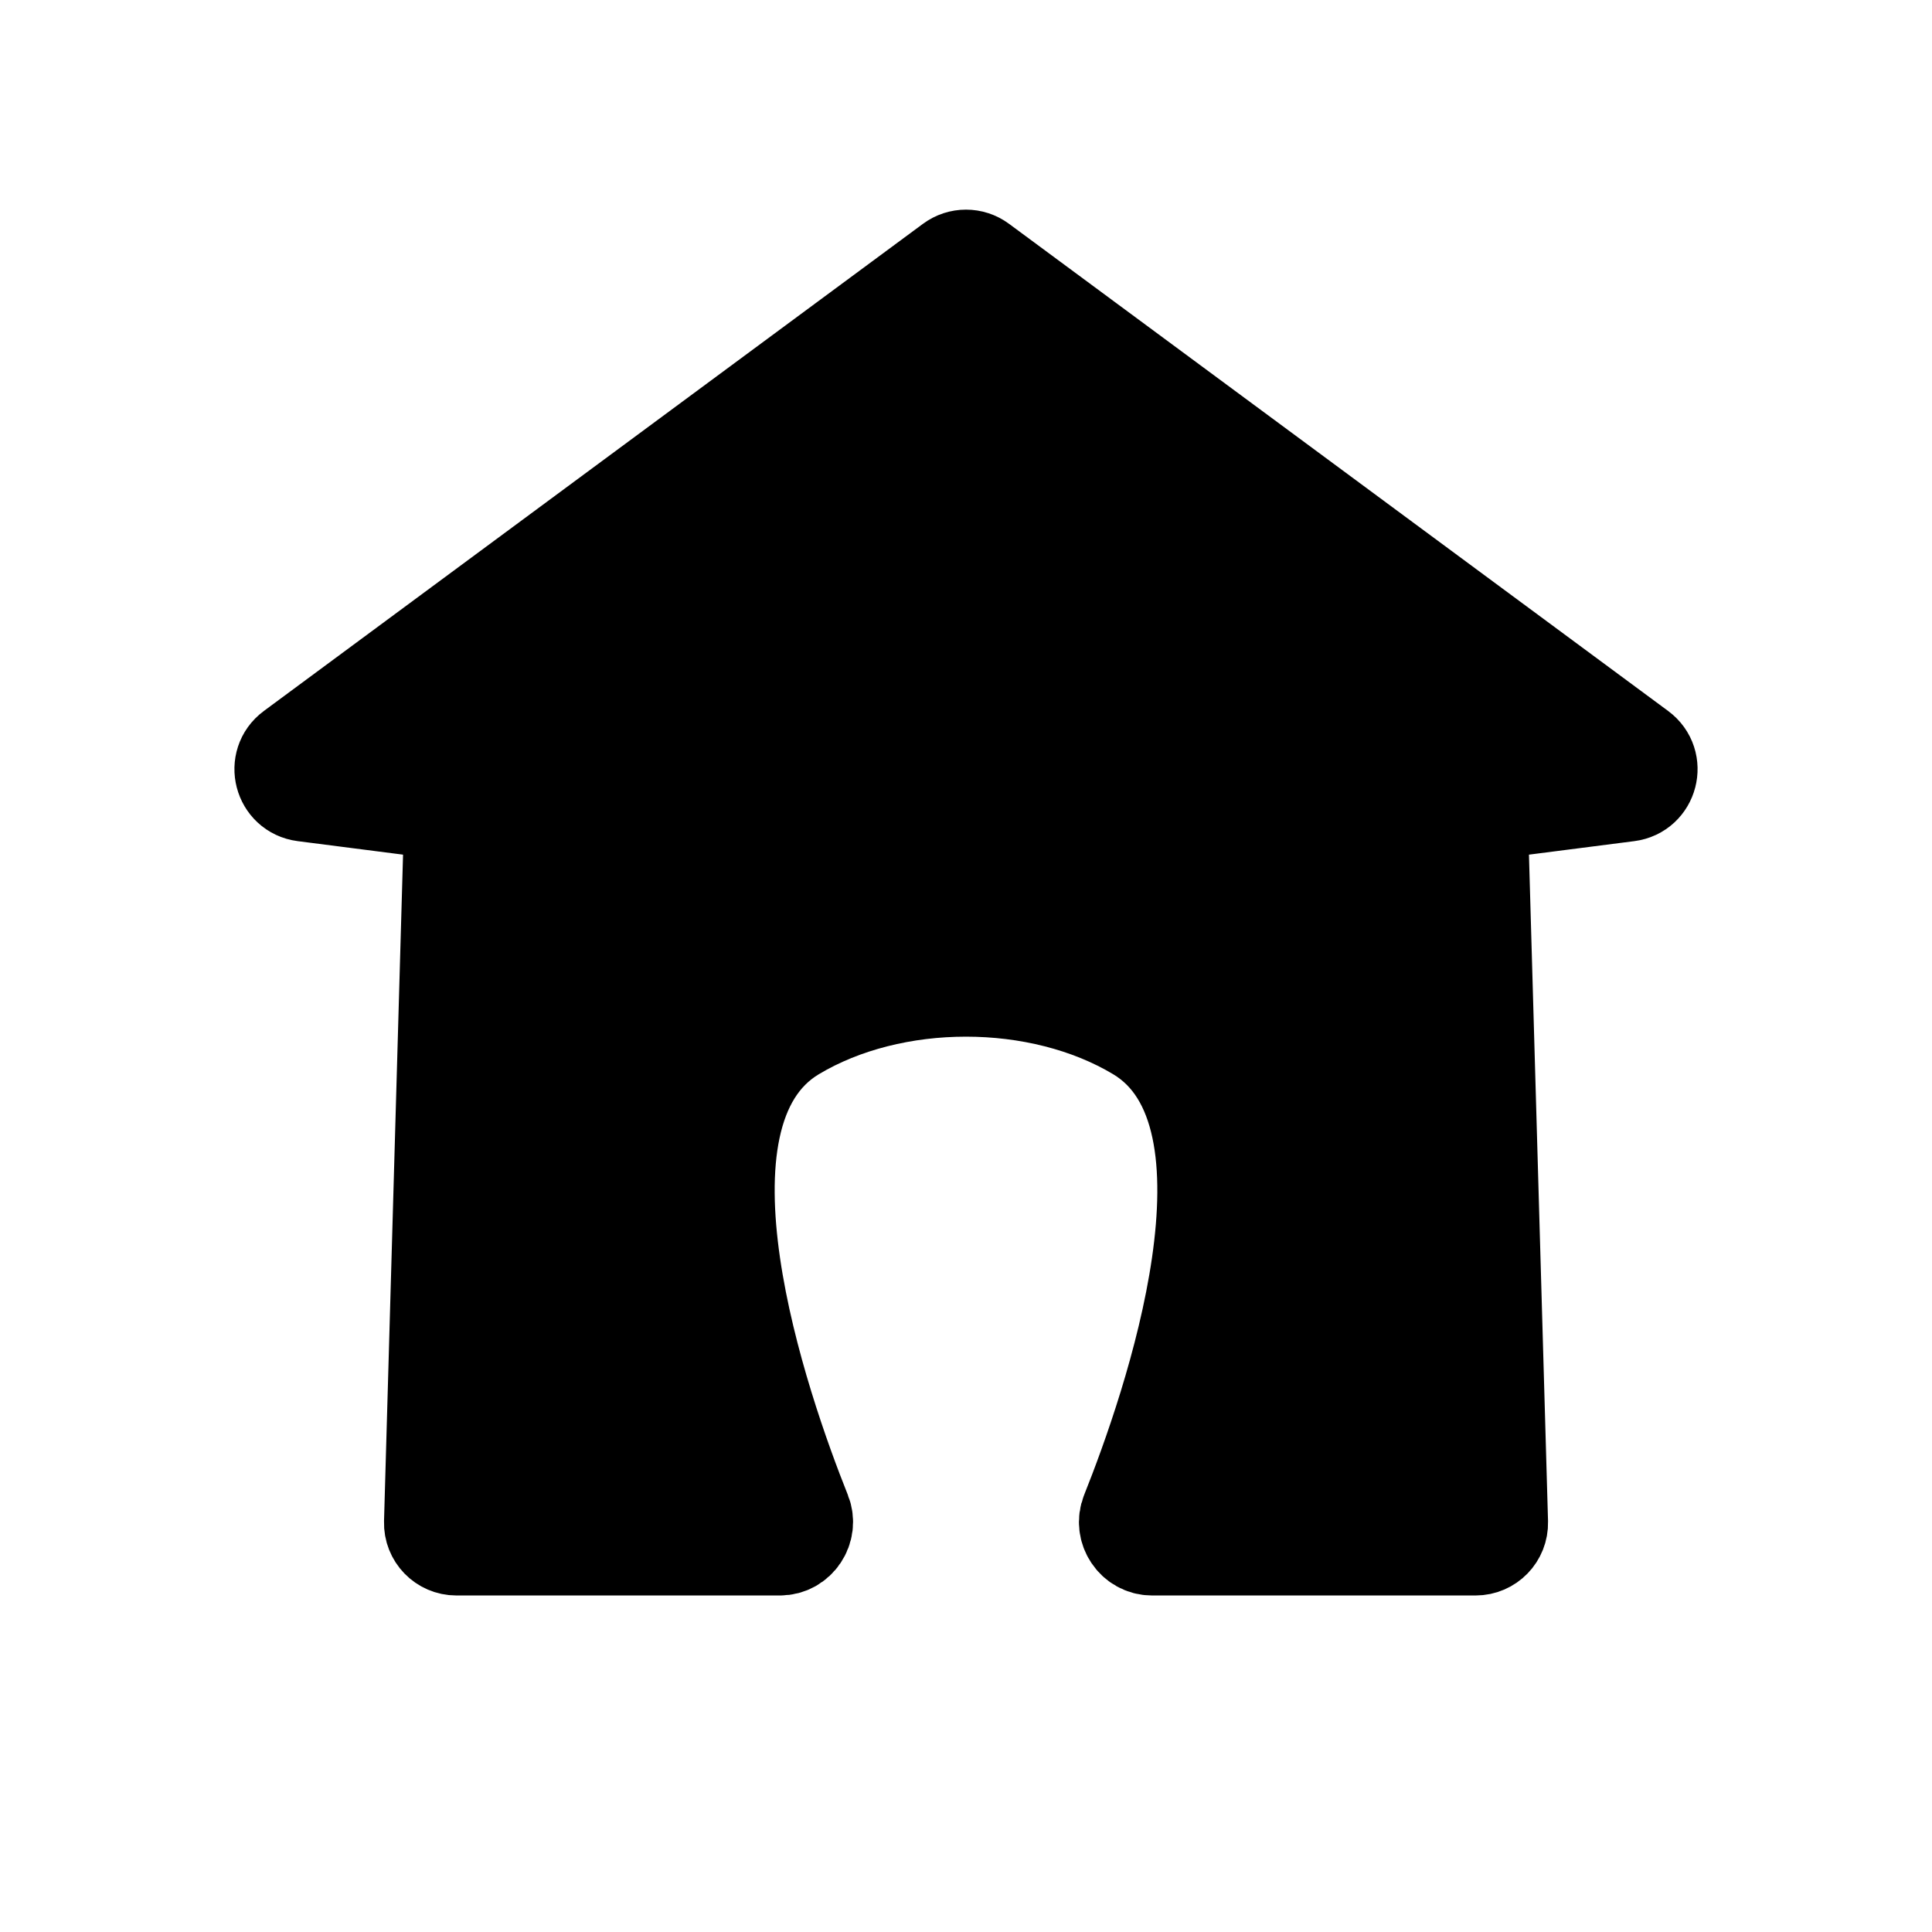
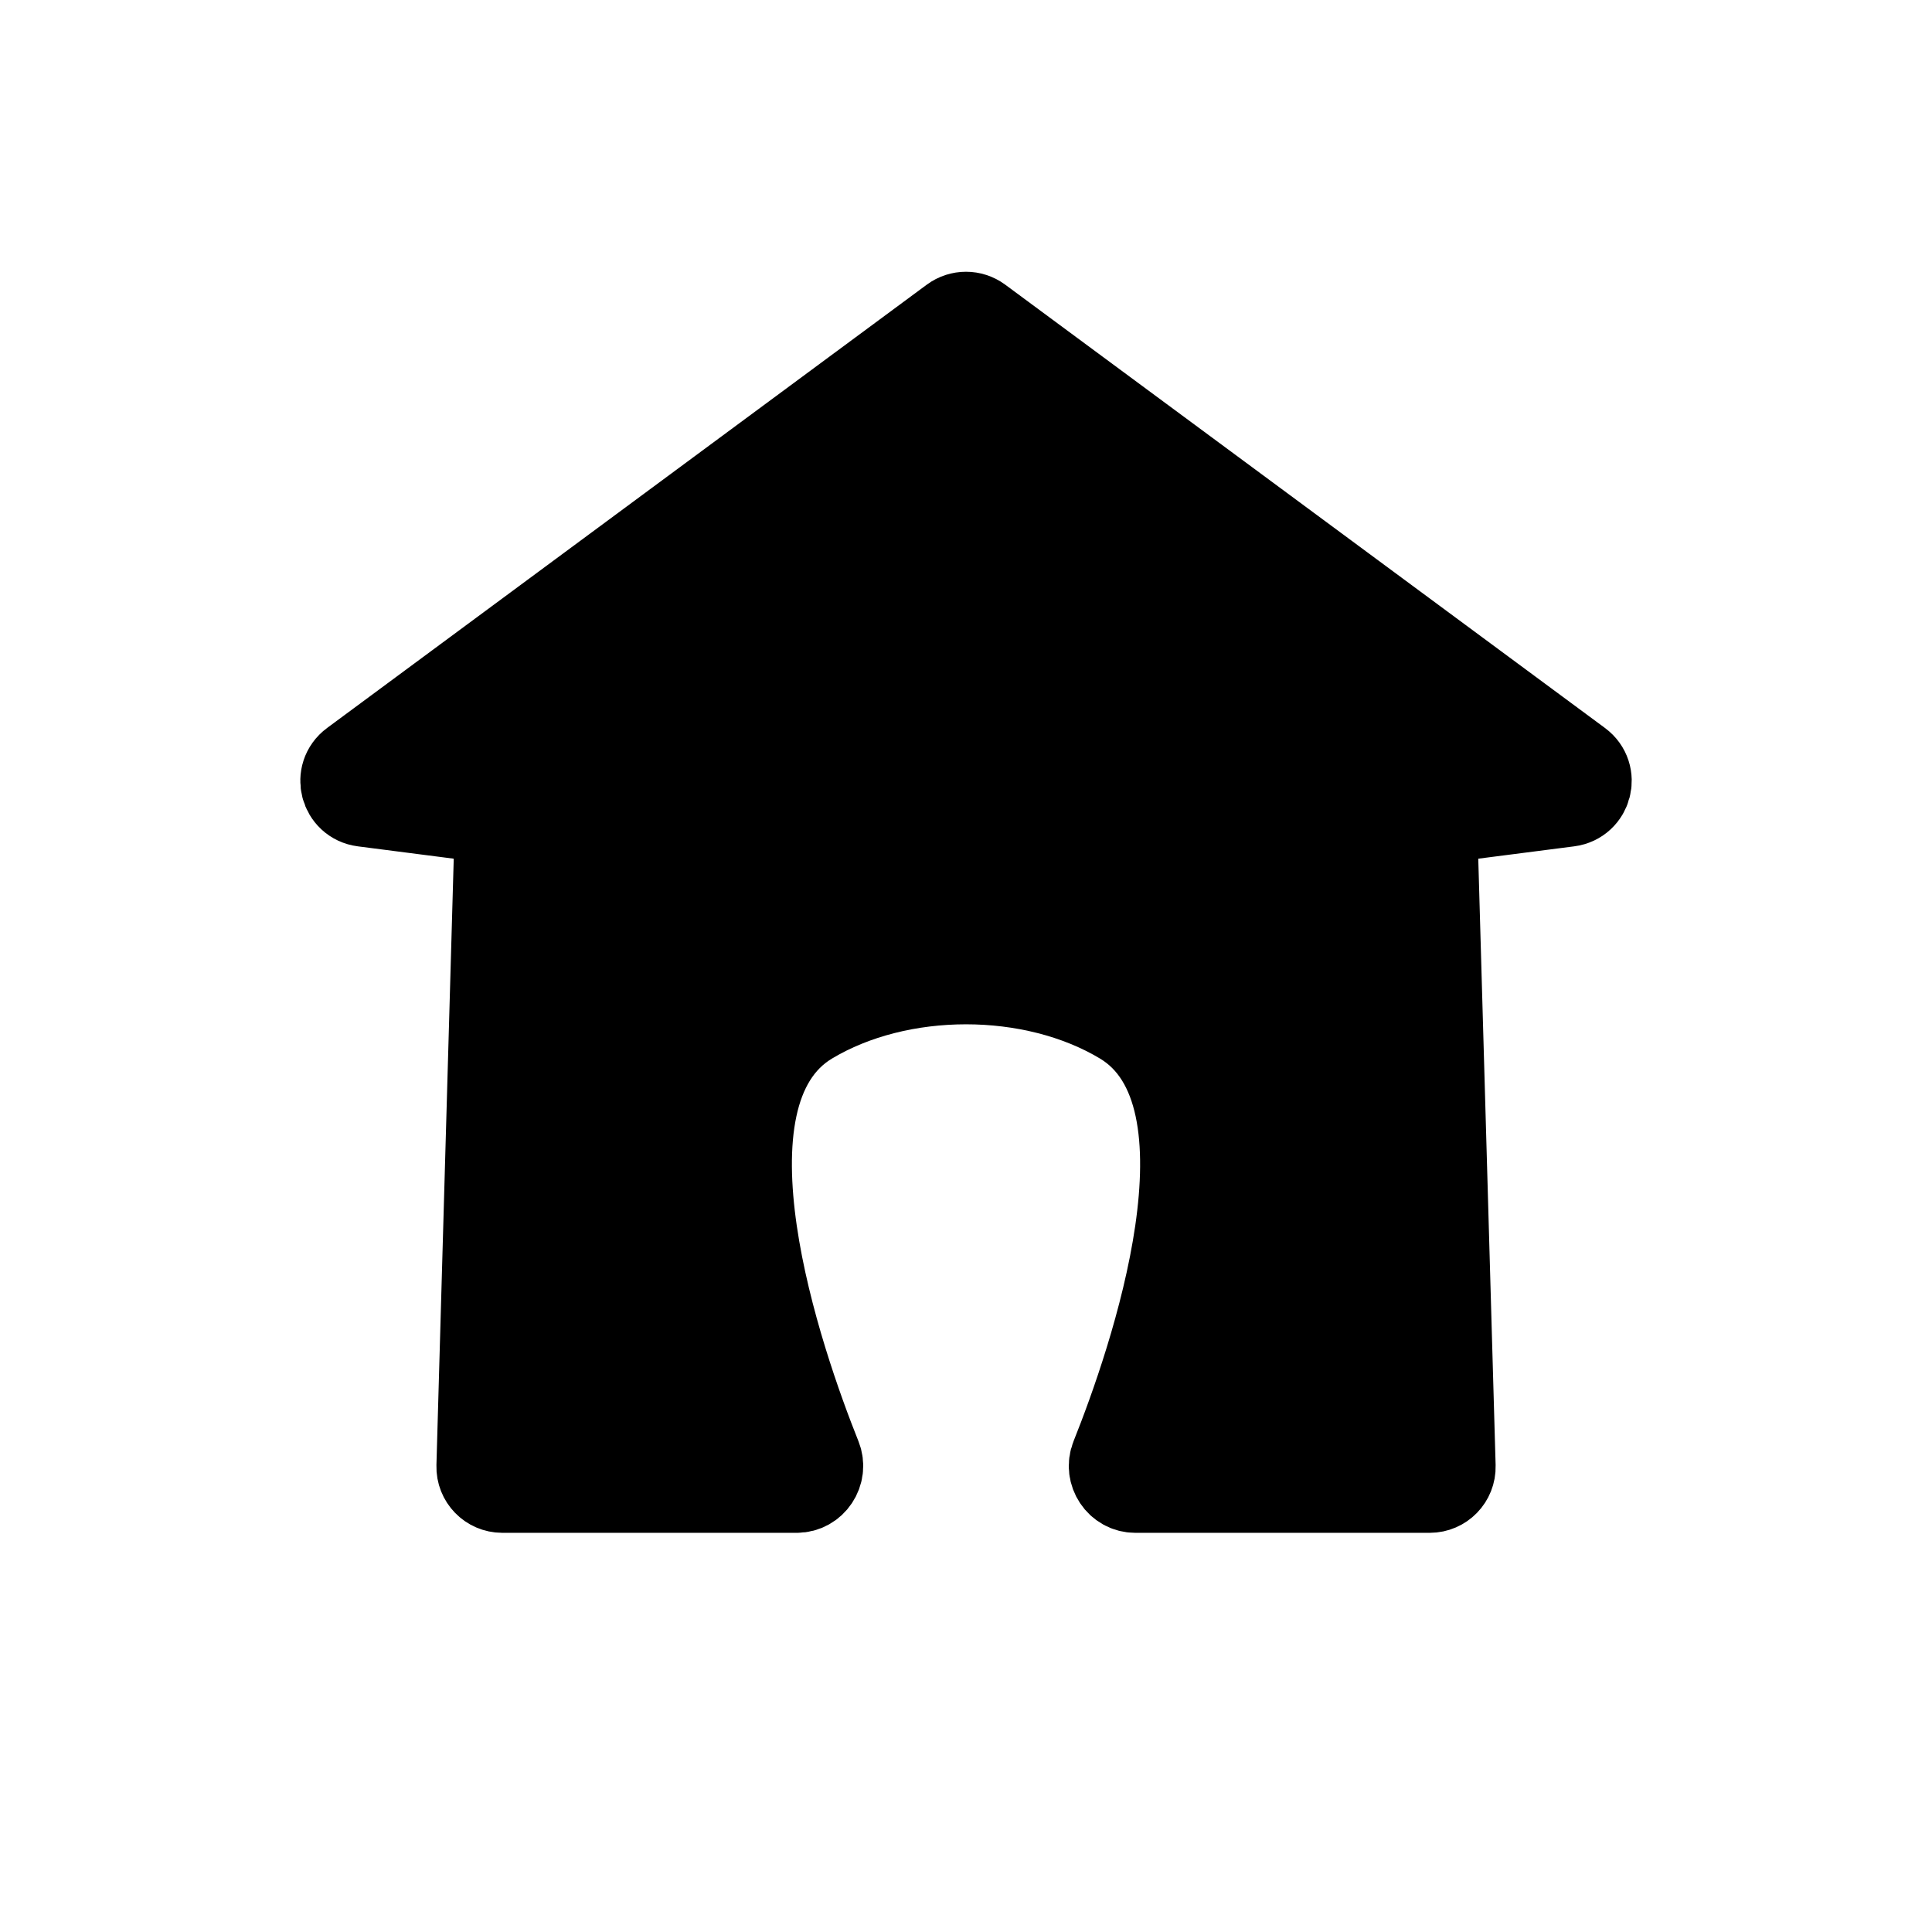
<svg xmlns="http://www.w3.org/2000/svg" width="36" height="36" viewBox="0 0 36 36" fill="none">
-   <path d="M17.721 4.879L5.44 13.956C5.099 14.208 5.239 14.746 5.659 14.8L7.991 15.099C8.231 15.13 8.408 15.337 8.401 15.578L8.036 28.366C8.028 28.63 8.24 28.849 8.505 28.849H14.532C14.874 28.849 15.107 28.497 14.98 28.18C14.212 26.259 12.295 20.767 14.804 19.262C16.639 18.161 19.361 18.161 21.196 19.262C23.705 20.767 21.788 26.259 21.02 28.18C20.893 28.497 21.126 28.849 21.468 28.849H27.495C27.76 28.849 27.972 28.63 27.965 28.366L27.599 15.578C27.592 15.337 27.769 15.13 28.009 15.099L30.341 14.8C30.761 14.746 30.901 14.208 30.56 13.956L18.279 4.879C18.113 4.756 17.887 4.756 17.721 4.879Z" fill="black" stroke="black" stroke-width="1.761" />
+   <path d="M17.746 5.948L6.571 14.209C6.261 14.438 6.388 14.927 6.77 14.976L8.892 15.249C9.11 15.277 9.271 15.465 9.265 15.685L8.933 27.321C8.926 27.562 9.119 27.761 9.36 27.761H14.845C15.155 27.761 15.367 27.441 15.252 27.152C14.553 25.404 12.809 20.407 15.092 19.037C16.762 18.035 19.239 18.035 20.908 19.037C23.192 20.407 21.447 25.404 20.748 27.152C20.633 27.441 20.845 27.761 21.156 27.761H26.641C26.881 27.761 27.075 27.562 27.068 27.321L26.735 15.685C26.729 15.465 26.89 15.277 27.108 15.249L29.23 14.976C29.612 14.927 29.74 14.438 29.43 14.209L18.254 5.948C18.103 5.837 17.897 5.837 17.746 5.948Z" fill="black" stroke="black" stroke-width="1.602" />
</svg>
